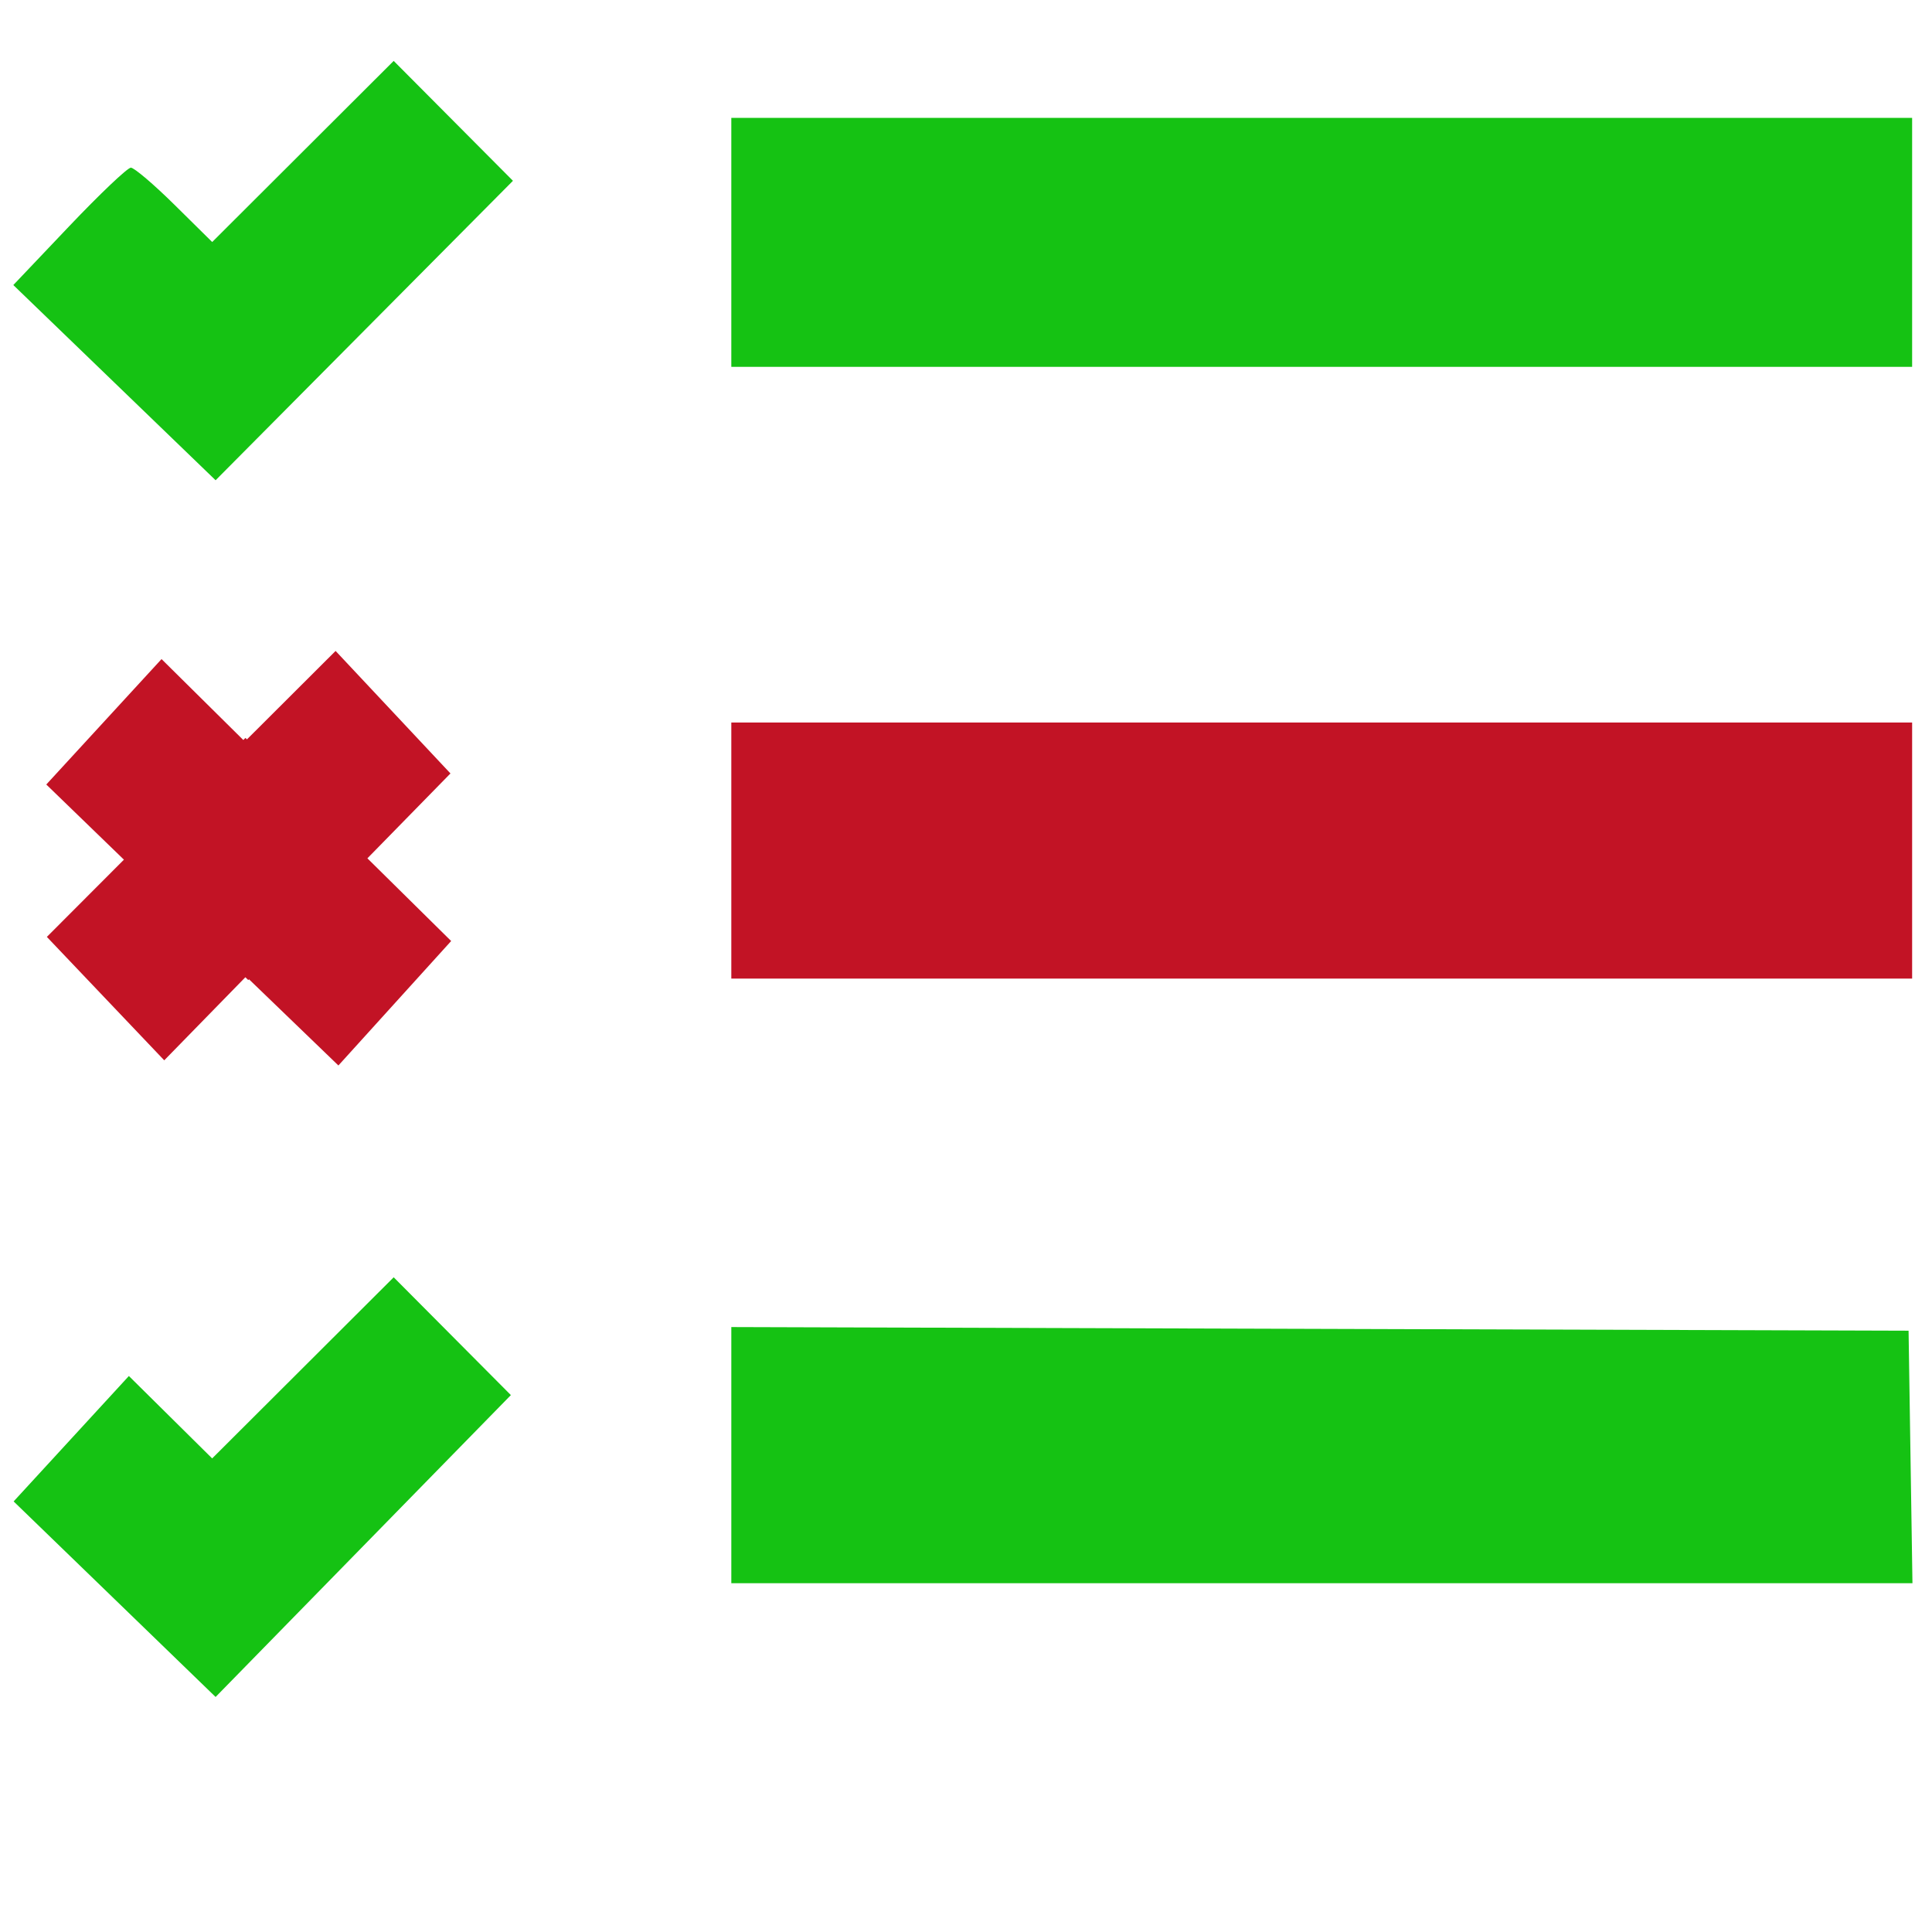
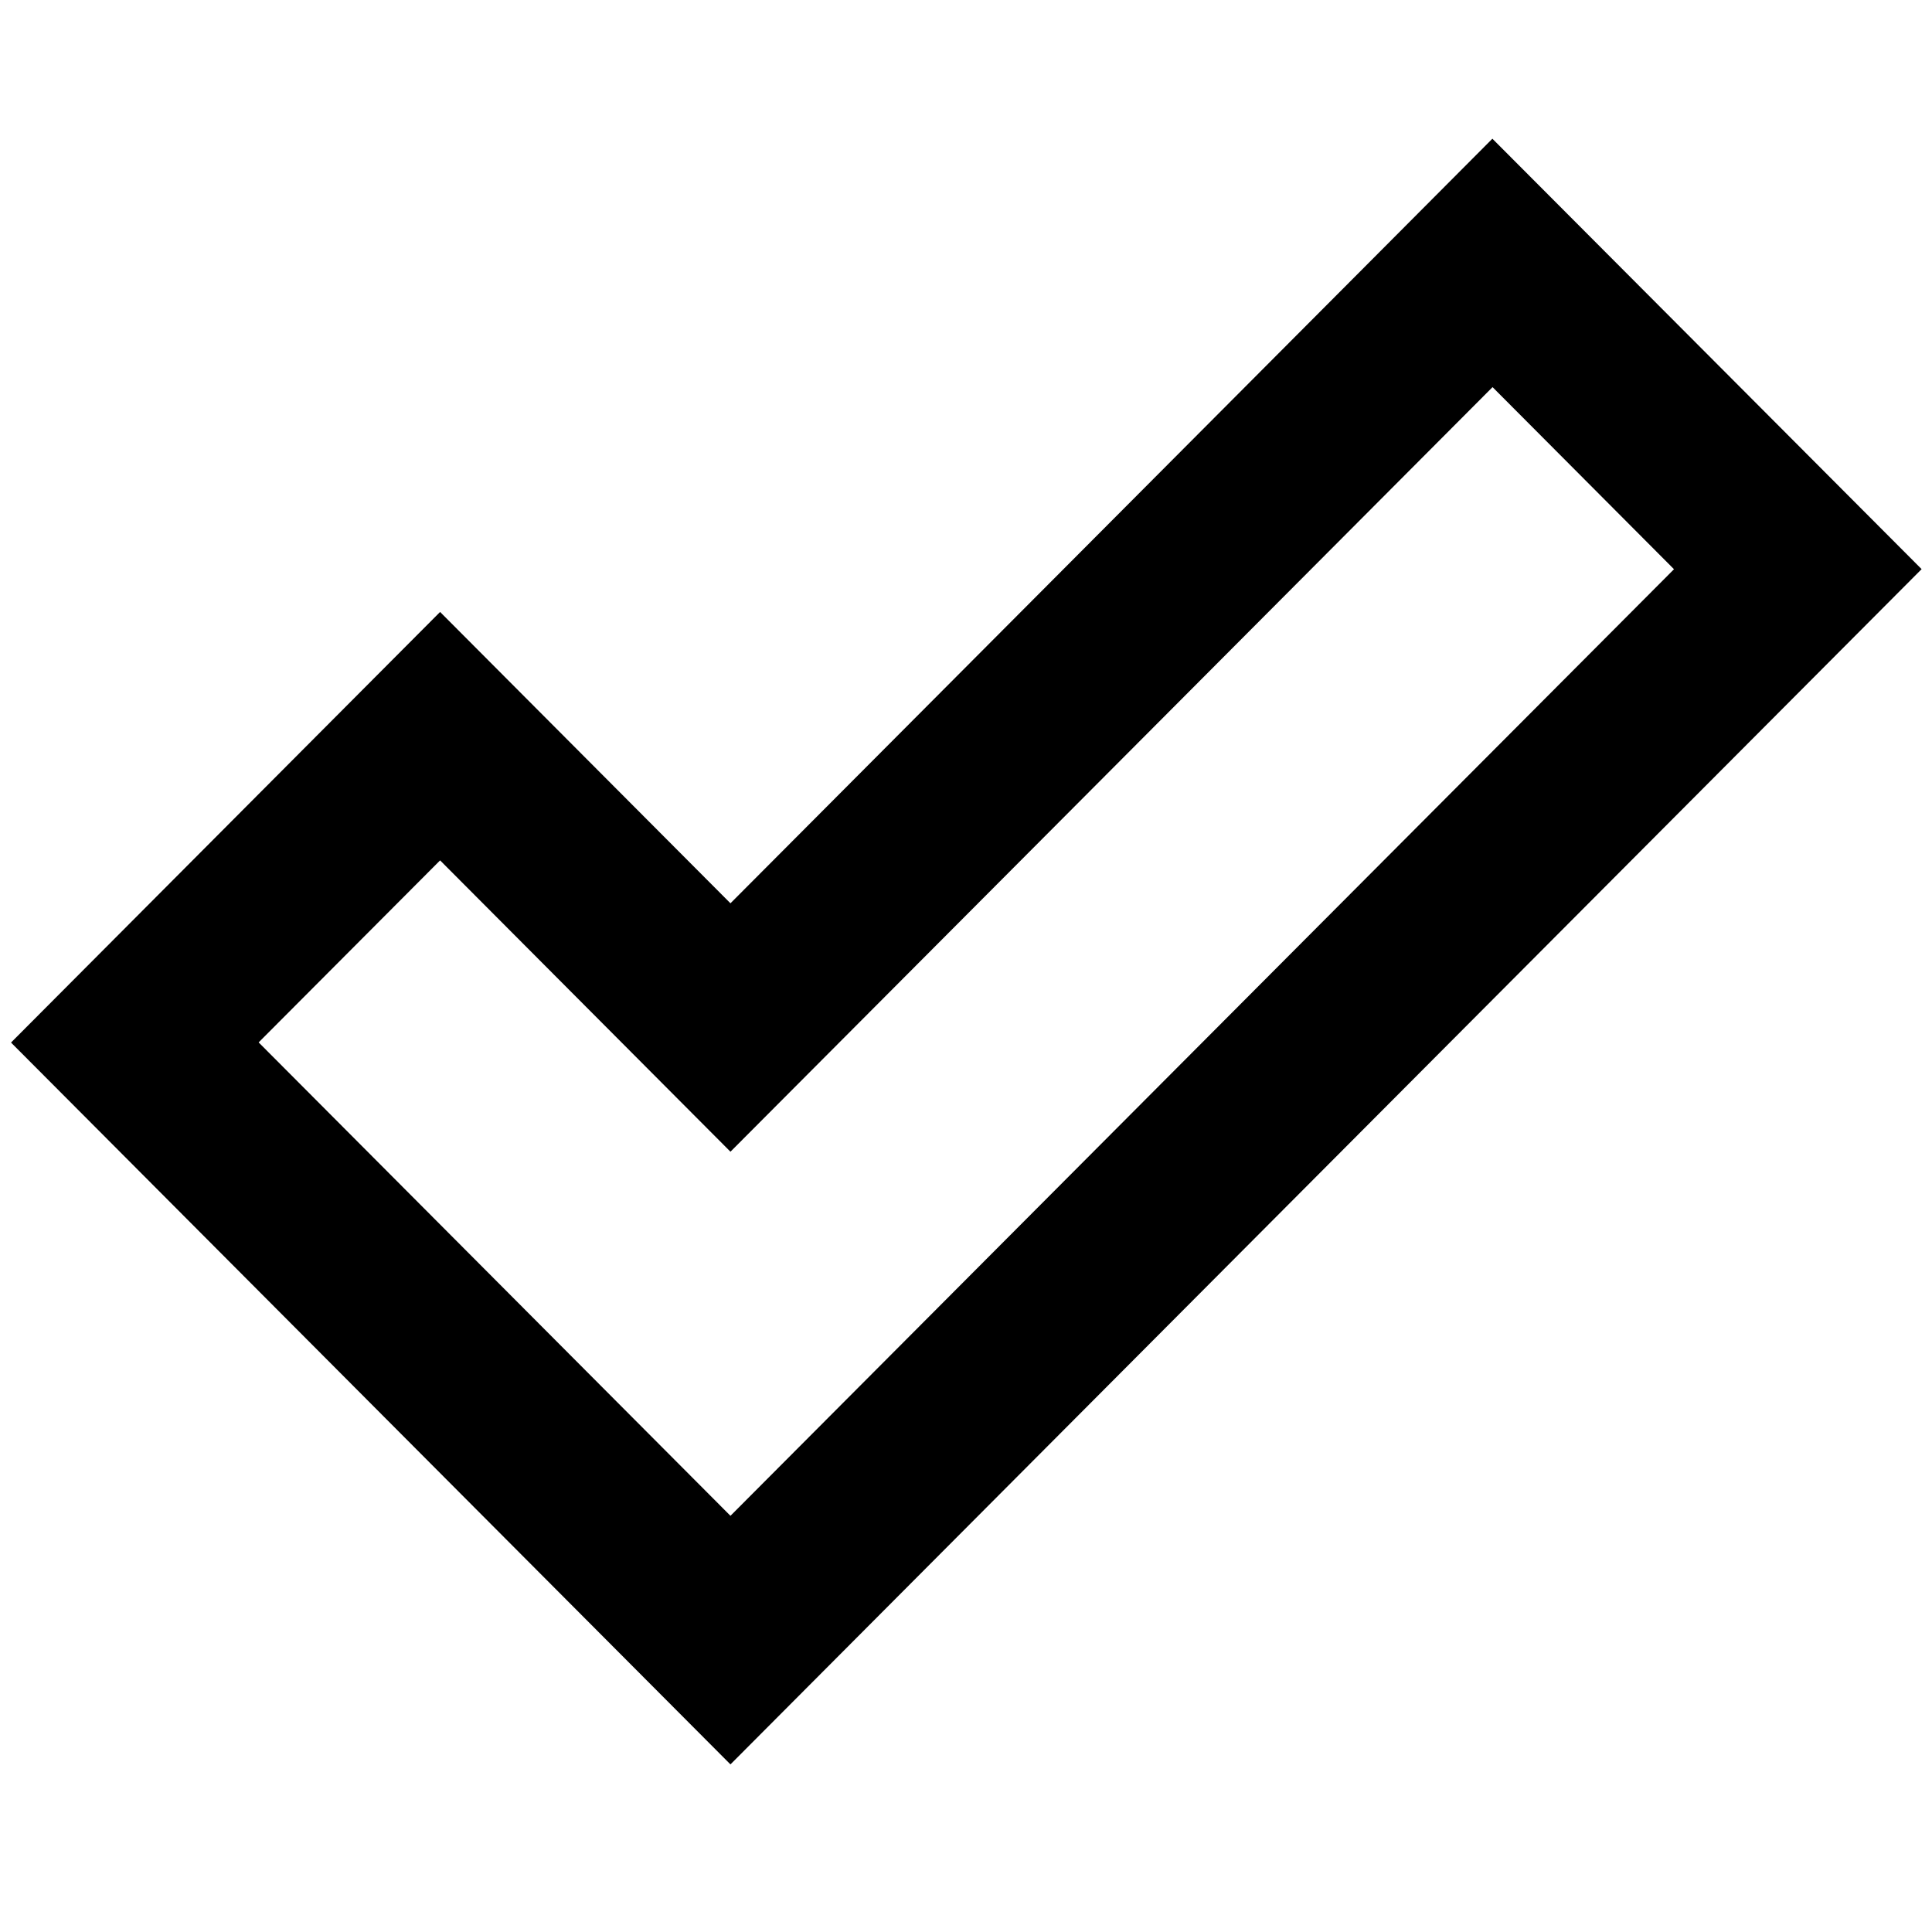
- <svg xmlns="http://www.w3.org/2000/svg" xmlns:xlink="http://www.w3.org/1999/xlink" viewBox="0 0 800 800" height="800" width="800" id="svg4496" version="1.1">
-   <defs id="defs4500">
-     <linearGradient id="linearGradient5341">
-       <stop id="stop5337" offset="0" style="stop-color:#bbddfc;stop-opacity:1" />
-       <stop id="stop5339" offset="1" style="stop-color:#fdfefe;stop-opacity:1" />
-     </linearGradient>
-     <linearGradient gradientUnits="userSpaceOnUse" y2="20.108" x2="38.927" y1="715.474" x1="709.916" id="linearGradient5343" xlink:href="#linearGradient5341" />
-     <filter id="filter5465" style="color-interpolation-filters:sRGB;">
-       <feFlood id="feFlood5455" result="flood" flood-color="rgb(0,0,0)" flood-opacity="0.498" />
-       <feComposite id="feComposite5457" result="composite1" operator="in" in2="SourceGraphic" in="flood" />
-       <feGaussianBlur id="feGaussianBlur5459" result="blur" stdDeviation="8.3" in="composite1" />
-       <feOffset id="feOffset5461" result="offset" dy="6" dx="6" />
-       <feComposite id="feComposite5463" result="fbSourceGraphic" operator="over" in2="offset" in="SourceGraphic" />
-       <feColorMatrix id="feColorMatrix6247" values="0 0 0 -1 0 0 0 0 -1 0 0 0 0 -1 0 0 0 0 1 0" in="fbSourceGraphic" result="fbSourceGraphicAlpha" />
-       <feFlood in="fbSourceGraphic" result="flood" flood-color="rgb(0,0,0)" flood-opacity="0.498" id="feFlood6249" />
-       <feComposite result="composite1" operator="in" in="flood" id="feComposite6251" in2="fbSourceGraphic" />
-       <feGaussianBlur result="blur" stdDeviation="0" in="composite1" id="feGaussianBlur6253" />
-       <feOffset result="offset" dy="6" dx="4" id="feOffset6255" />
-       <feComposite result="composite2" operator="over" in="fbSourceGraphic" id="feComposite6257" in2="offset" />
-     </filter>
-     <filter id="filter5477" style="color-interpolation-filters:sRGB;">
-       <feFlood id="feFlood5467" result="flood" flood-color="rgb(0,0,0)" flood-opacity="0.498" />
-       <feComposite id="feComposite5469" result="composite1" operator="in" in2="SourceGraphic" in="flood" />
-       <feGaussianBlur id="feGaussianBlur5471" result="blur" stdDeviation="8.3" in="composite1" />
-       <feOffset id="feOffset5473" result="offset" dy="6" dx="6" />
-       <feComposite id="feComposite5475" result="fbSourceGraphic" operator="over" in2="offset" in="SourceGraphic" />
-       <feColorMatrix id="feColorMatrix6259" values="0 0 0 -1 0 0 0 0 -1 0 0 0 0 -1 0 0 0 0 1 0" in="fbSourceGraphic" result="fbSourceGraphicAlpha" />
-       <feFlood in="fbSourceGraphic" result="flood" flood-color="rgb(0,0,0)" flood-opacity="0.498" id="feFlood6261" />
-       <feComposite result="composite1" operator="in" in="flood" id="feComposite6263" in2="fbSourceGraphic" />
-       <feGaussianBlur result="blur" stdDeviation="0" in="composite1" id="feGaussianBlur6265" />
-       <feOffset result="offset" dy="6" dx="4" id="feOffset6267" />
-       <feComposite result="composite2" operator="over" in="fbSourceGraphic" id="feComposite6269" in2="offset" />
-     </filter>
-   </defs>
-   <g id="layer2">
-     <path style="fill:#15c213;stroke-width:3.78;fill-opacity:1" d="m 302.823,602.542 v -53.035 l 243.738,0.753 243.738,0.753 0.804,52.282 0.804,52.282 H 547.364 302.823 Z" id="path1578" />
-     <path id="path1578-3" d="M 302.823,100.357 V 48.811 h 244.474 244.474 v 51.546 51.546 H 547.297 302.823 Z" style="fill:#15c213;stroke-width:3.78;fill-opacity:1" />
-     <path id="path1578-1" d="m 302.823,352.195 v -53.018 h 244.474 244.474 v 53.018 53.018 H 547.297 302.823 Z" style="fill:#c21325;stroke-width:3.78;fill-opacity:1" />
-     <path id="path1578-19" d="M 47.461,662.191 5.646,621.705 29.507,595.738 53.367,569.771 70.61,586.834 l 17.243,17.063 37.583,-37.499 37.583,-37.499 24.262,24.389 24.262,24.389 -61.134,62.501 -61.133,62.501 z" style="fill:#15c213;stroke-width:3.78;fill-opacity:1" />
-     <path style="fill:#15c213;stroke-width:3.78;fill-opacity:1" d="M 47.395,158.445 5.514,118.03 28.597,93.73 C 41.292,80.365 52.807,69.429 54.185,69.429 c 1.378,0 9.519,6.926 18.091,15.392 L 87.862,100.213 125.44,62.718 163.019,25.223 187.711,50.044 212.403,74.865 150.84,136.863 89.276,198.861 Z" id="path1578-3-7" />
-     <path d="m 138.959,269.54 -36.707,36.627 -0.623,-0.615 c -0.304,0.304 -0.57,0.572 -0.873,0.875 -11.289,-11.171 -22.577,-22.343 -33.865,-33.514 -15.907,17.311 -31.816,34.624 -47.723,51.936 11.464,11.1 21.652,20.964 32.145,31.123 -10.412,10.434 -20.529,20.573 -31.91,31.977 16.202,17.036 32.402,34.072 48.604,51.107 11.196,-11.466 22.394,-22.934 33.59,-34.4 0.417,0.403 0.785,0.759 1.203,1.164 l 0.309,-0.316 37.016,35.688 46.689,-51.533 -34.684,-34.244 34.398,-35.148 z" style="fill:#c21325;stroke-width:3.78;fill-opacity:1" id="path1578-19-3" />
-   </g>
+ <svg xmlns="http://www.w3.org/2000/svg" role="img" viewBox="0 0 24 24" version="1.1" id="svg1">
+   <defs id="defs1" />
+   <path id="path1" style="stroke-width:1.089" d="M 18.539,1.723 16.998,3.27 9.074,11.221 5.467,7.602 0.137,12.951 9.074,21.918 23.871,7.07 Z m 0.002,3.086 2.254,2.262 L 9.074,18.83 3.213,12.949 5.467,10.688 9.074,14.307 Z" />
</svg>
